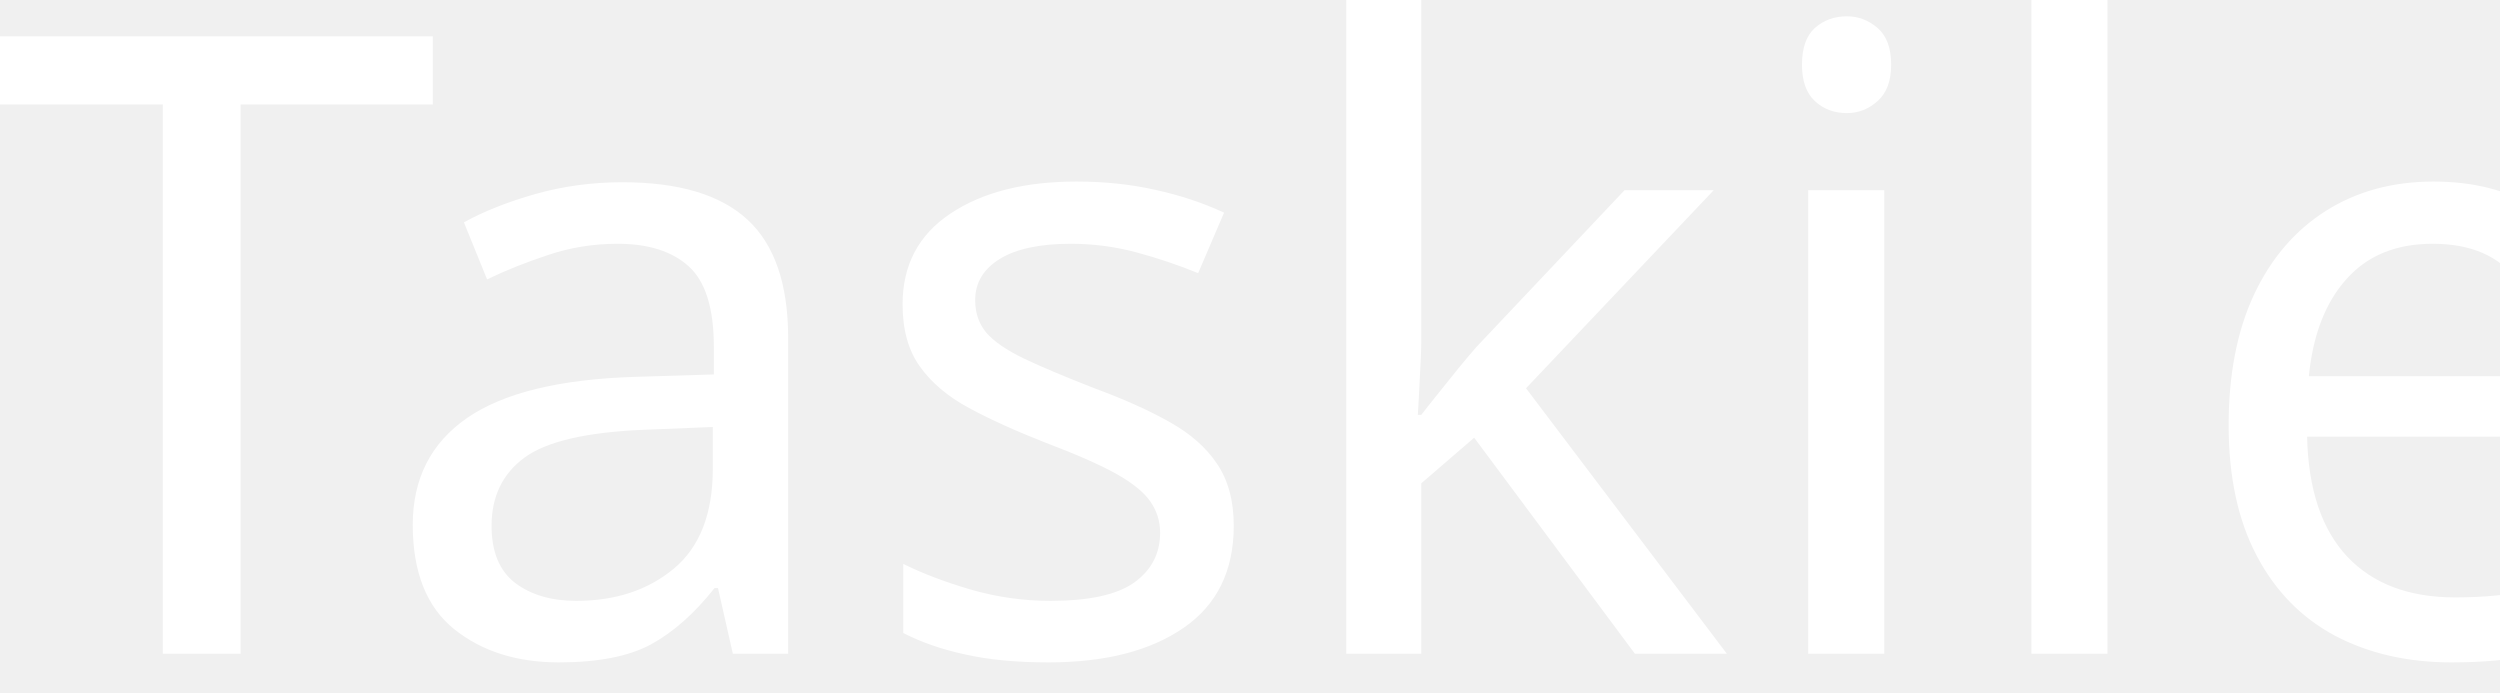
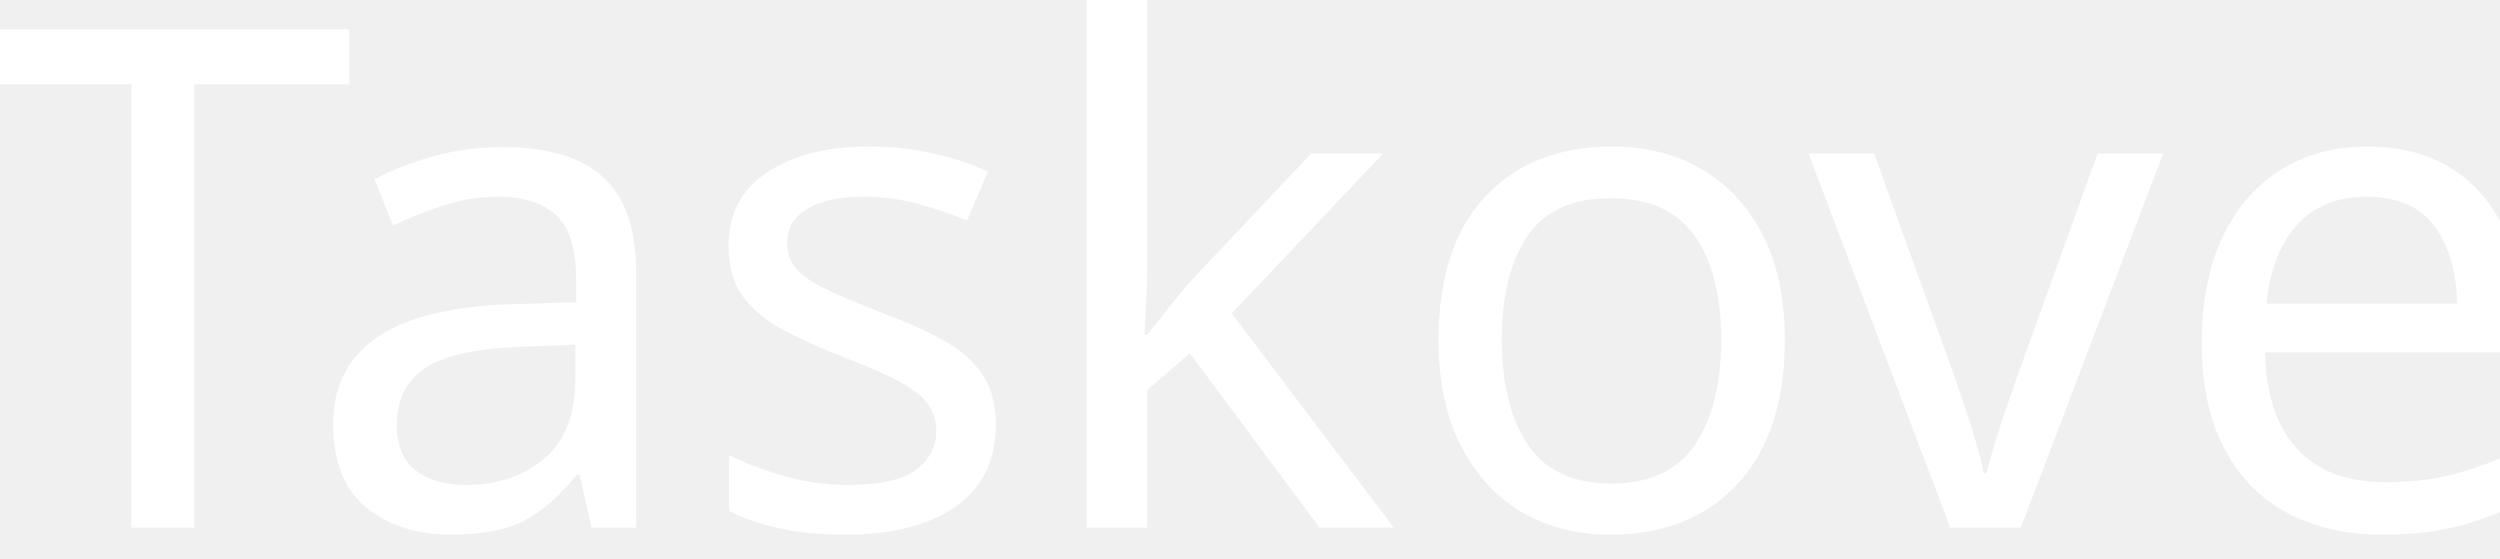
- <svg xmlns="http://www.w3.org/2000/svg" version="1.1" id="Taskile_xA0_Image_1_" x="0px" y="0px" viewBox="-194 241.7 113 31.3" style="enable-background:new -194 241.7 113 31.3;" xml:space="preserve">
+ <svg xmlns="http://www.w3.org/2000/svg" version="1.1" id="Taskover_xA0_Image_1_" x="0px" y="0px" viewBox="-194 241.7 140 31.3" style="enable-background:new -194 241.7 140 31.3;" xml:space="preserve">
  <style type="text/css">
	.st0{fill:#FFFFFF;}
	.st1{font-family:'PTSans-Italic';}
	.st2{font-size:39.1px;}
</style>
-   <text transform="matrix(1 0 0 1 -195.75 271.2496)" class="st0 st1 st2">Taskile</text>
+   <text transform="matrix(1 0 0 1 -195.75 271.2496)" class="st0 st1 st2">Taskover</text>
</svg>
